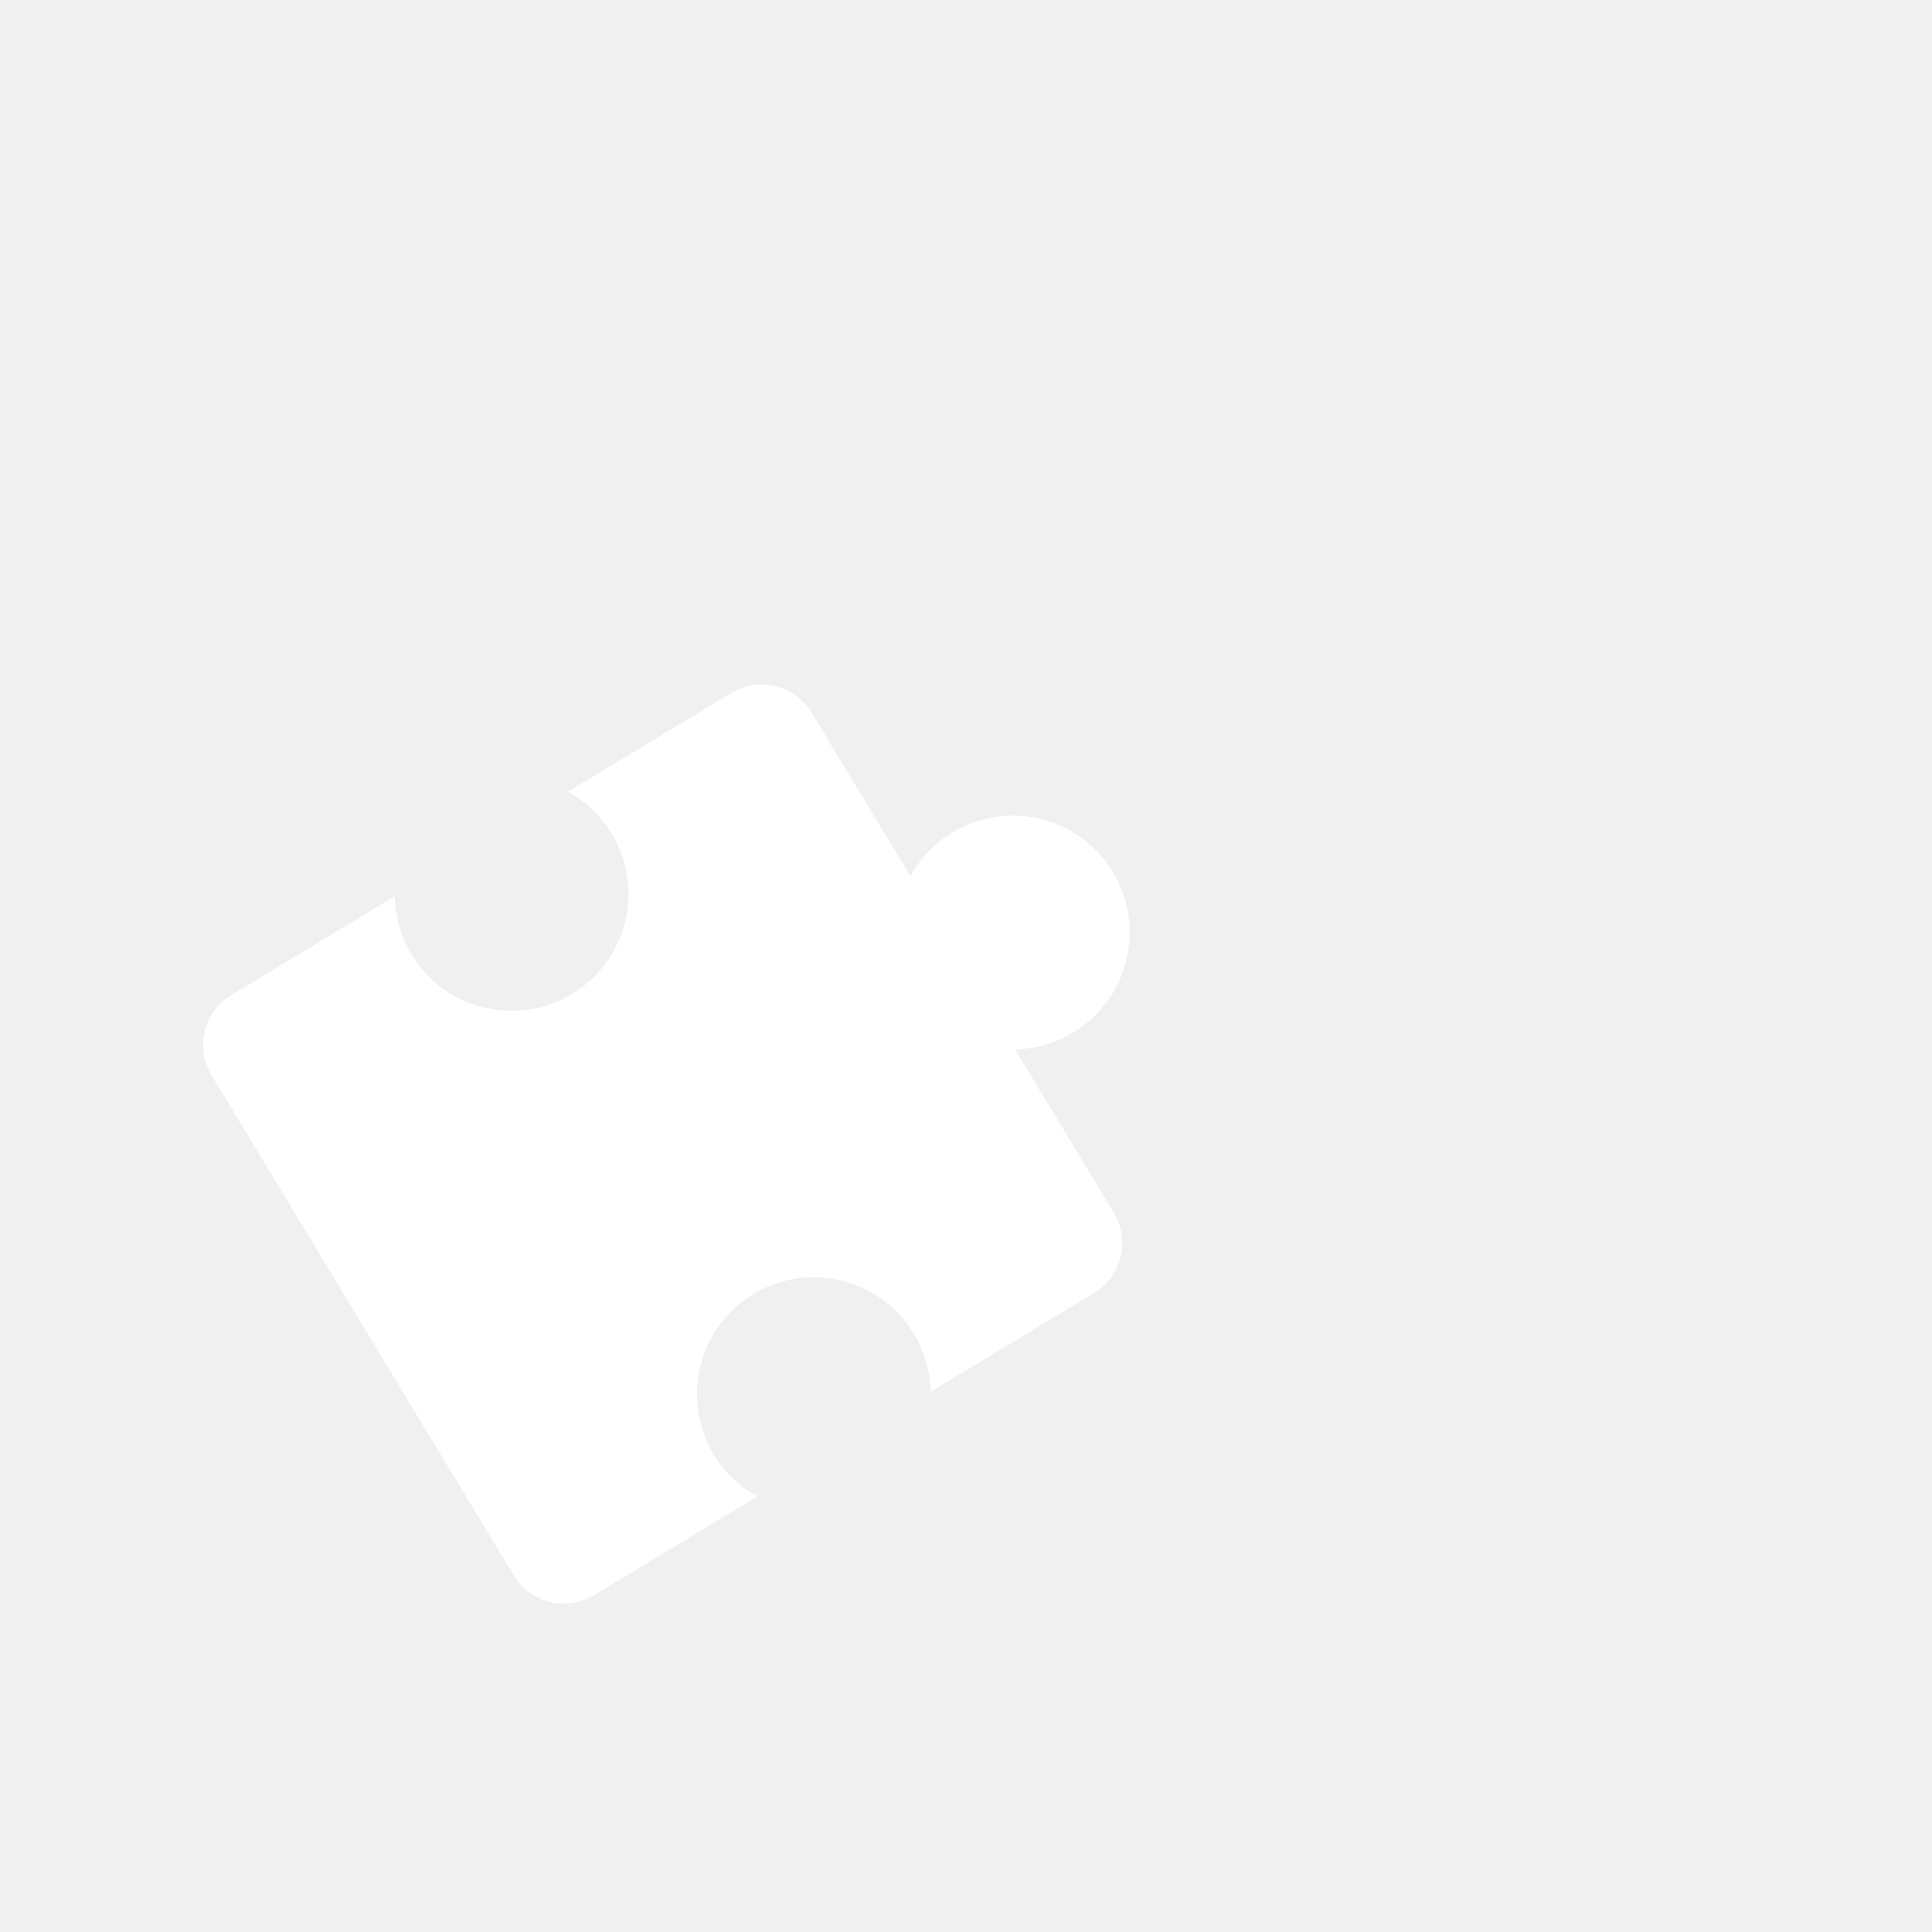
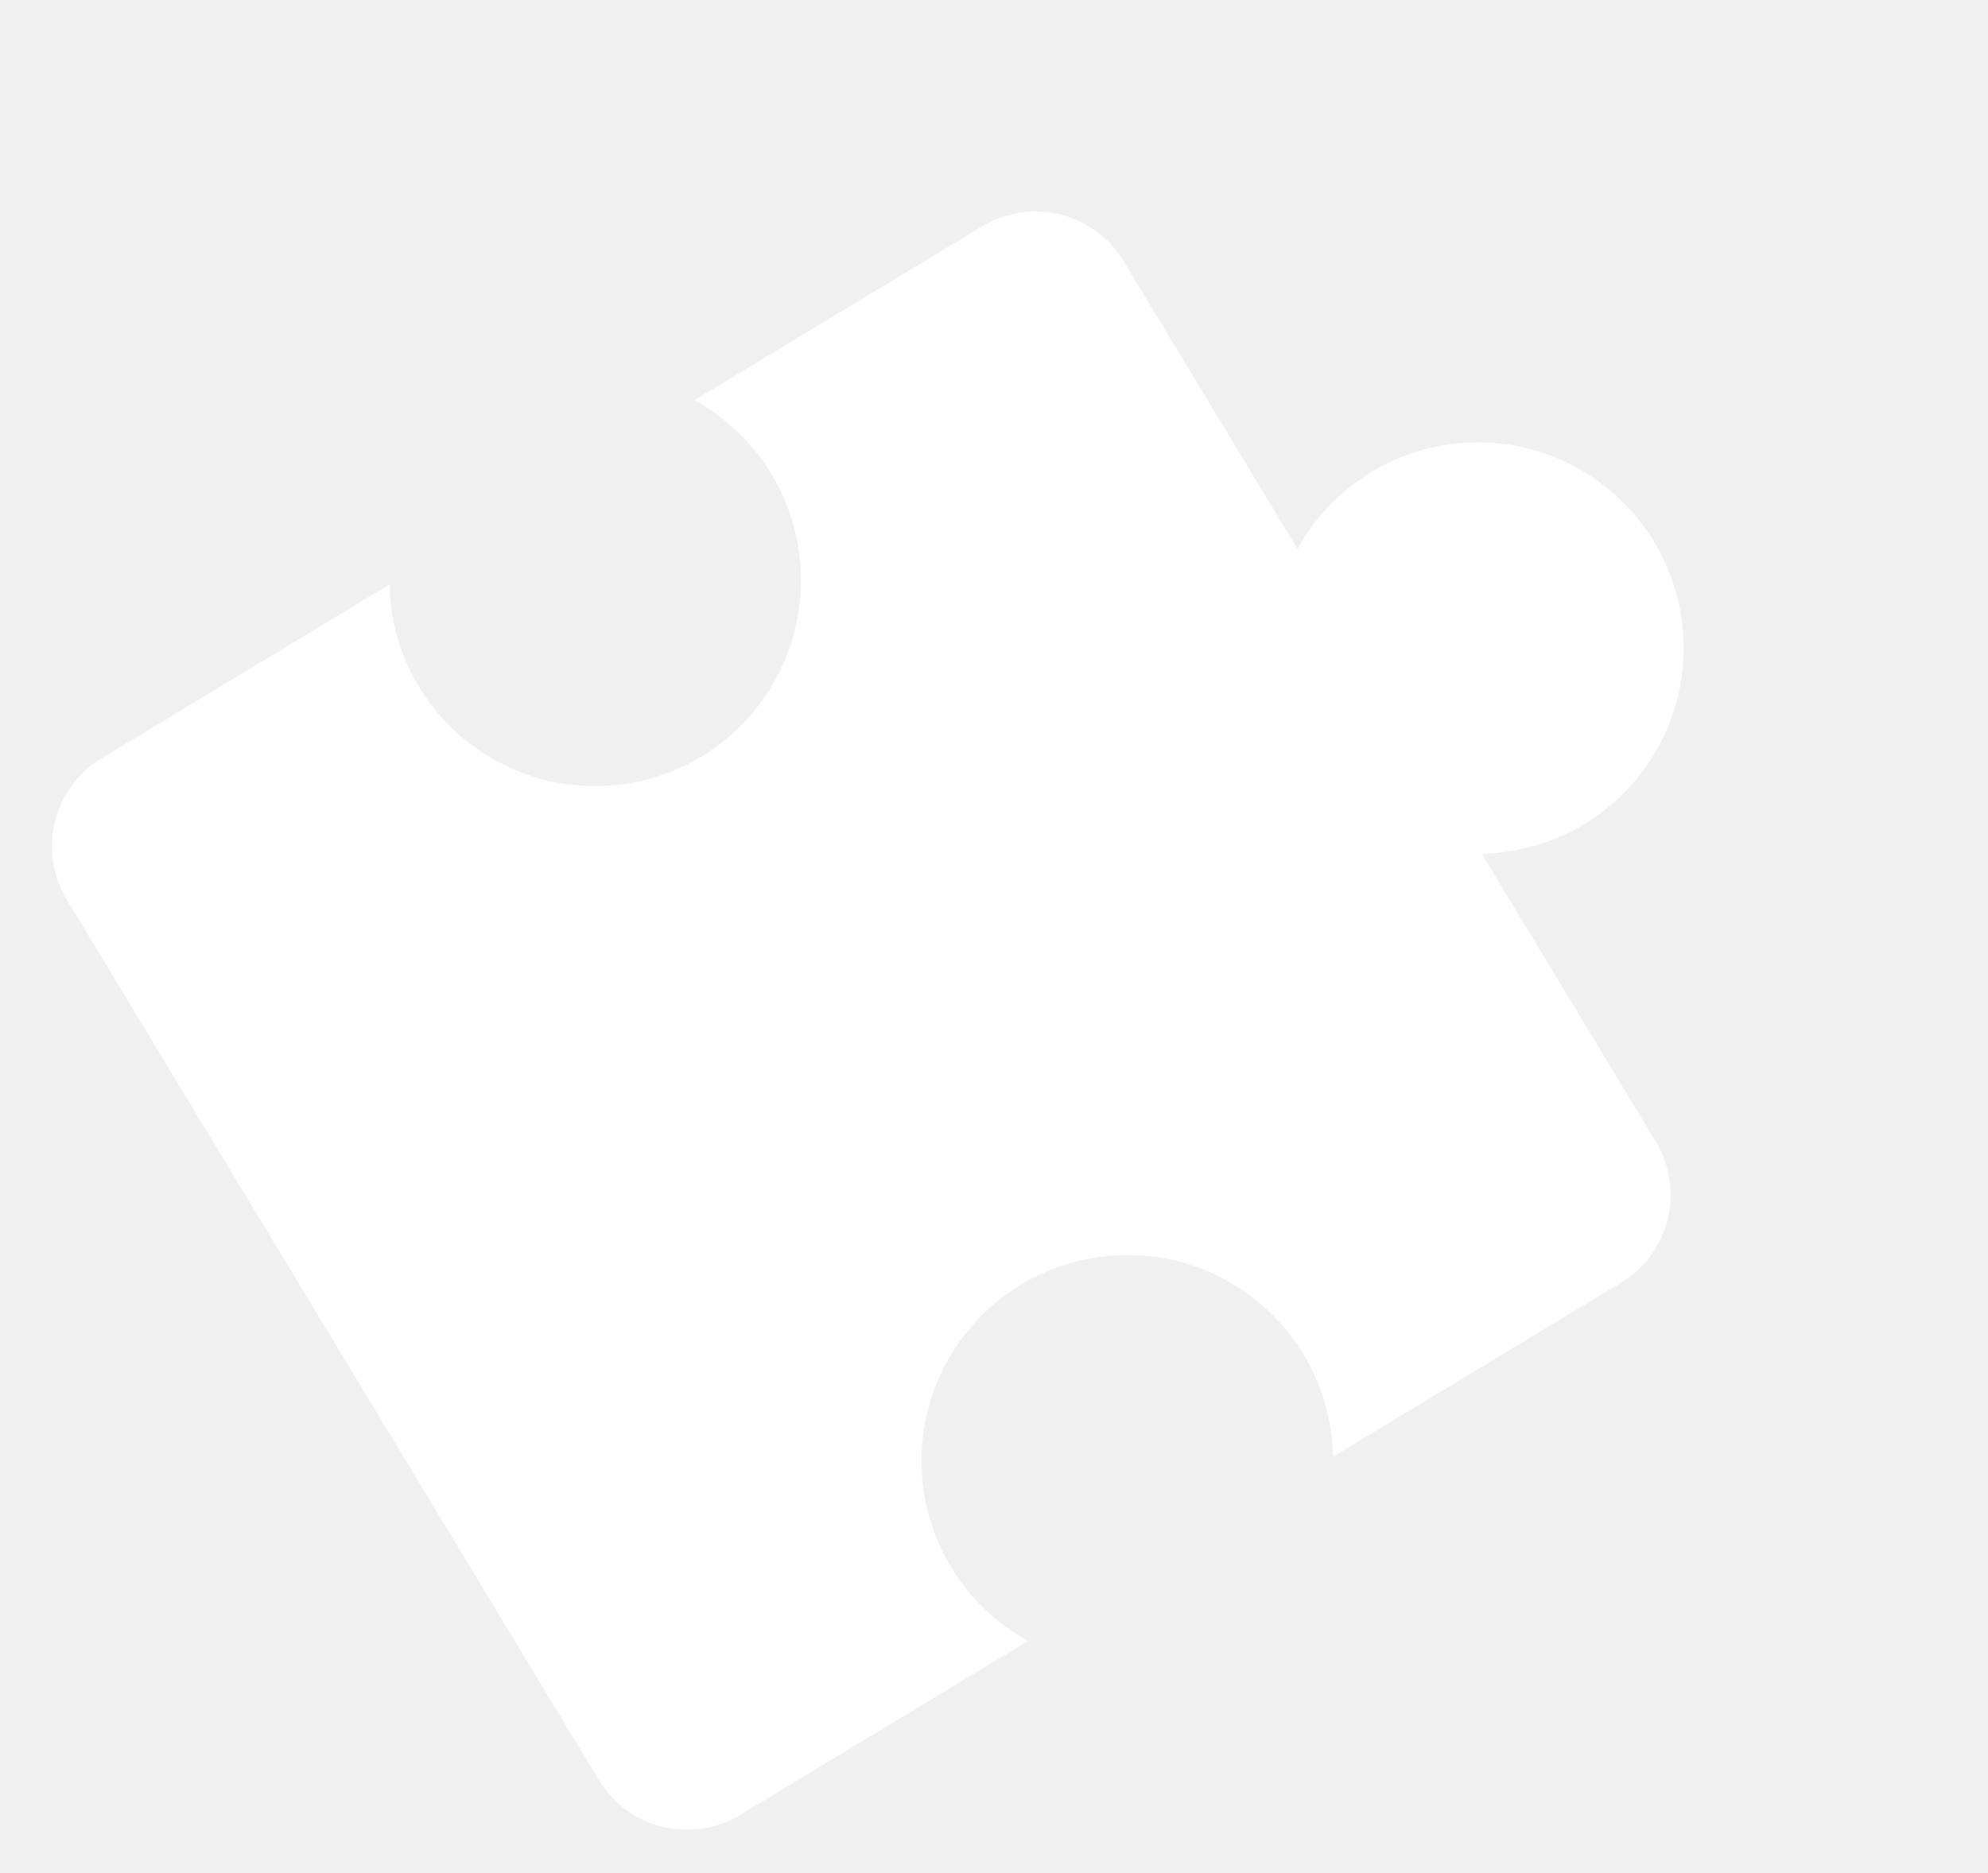
- <svg xmlns="http://www.w3.org/2000/svg" width="89" height="89" viewBox="0 0 89 89" fill="none">
-   <path d="M10.656 45.84L18.189 41.288C18.207 42.379 18.558 43.438 19.194 44.324C20.005 45.454 21.222 46.226 22.59 46.478C23.958 46.731 25.371 46.444 26.532 45.678C27.693 44.912 28.512 43.726 28.819 42.369C29.125 41.013 28.894 39.59 28.174 38.399C27.685 37.59 26.991 36.925 26.161 36.471L33.694 31.919C34.304 31.55 35.037 31.439 35.73 31.61C36.423 31.781 37.02 32.22 37.389 32.831L41.941 40.364C42.464 39.407 43.267 38.633 44.242 38.144C45.486 37.52 46.923 37.401 48.252 37.814C49.581 38.226 50.699 39.137 51.371 40.356C52.043 41.574 52.217 43.006 51.857 44.35C51.496 45.694 50.629 46.846 49.438 47.565C48.628 48.054 47.704 48.32 46.758 48.336L51.31 55.868C51.679 56.479 51.791 57.212 51.62 57.905C51.449 58.598 51.01 59.195 50.398 59.564L42.866 64.116C42.848 63.025 42.497 61.966 41.861 61.081C41.049 59.951 39.832 59.179 38.464 58.926C37.097 58.674 35.684 58.961 34.523 59.727C33.362 60.493 32.542 61.678 32.236 63.035C31.93 64.392 32.161 65.815 32.88 67.005C33.369 67.814 34.064 68.48 34.894 68.933L27.361 73.485C26.75 73.854 26.018 73.966 25.325 73.795C24.631 73.624 24.035 73.184 23.665 72.573L9.745 49.536C9.375 48.925 9.264 48.193 9.435 47.499C9.606 46.806 10.045 46.209 10.656 45.84Z" fill="white" />
+ <svg xmlns="http://www.w3.org/2000/svg" width="52" height="49" viewBox="0 0 52 49" fill="none">
+   <path d="M2.656 19.84L10.189 15.289C10.207 16.379 10.557 17.438 11.194 18.324C12.005 19.454 13.222 20.226 14.59 20.478C15.958 20.731 17.371 20.444 18.532 19.678C19.693 18.912 20.512 17.726 20.819 16.369C21.125 15.012 20.894 13.59 20.174 12.399C19.685 11.59 18.991 10.925 18.161 10.471L25.694 5.919C26.305 5.55 27.037 5.439 27.73 5.61C28.423 5.781 29.02 6.22 29.389 6.831L33.941 14.364C34.464 13.407 35.267 12.633 36.242 12.144C37.486 11.52 38.923 11.402 40.252 11.814C41.581 12.226 42.699 13.137 43.371 14.356C44.043 15.574 44.217 17.006 43.857 18.35C43.496 19.694 42.629 20.846 41.438 21.565C40.628 22.054 39.704 22.32 38.758 22.336L43.31 29.868C43.679 30.479 43.791 31.212 43.62 31.905C43.449 32.598 43.01 33.195 42.398 33.564L34.866 38.116C34.848 37.025 34.497 35.966 33.861 35.081C33.049 33.951 31.832 33.179 30.464 32.926C29.097 32.674 27.684 32.961 26.523 33.727C25.362 34.493 24.542 35.678 24.236 37.035C23.93 38.392 24.161 39.815 24.88 41.005C25.369 41.814 26.064 42.48 26.894 42.933L19.361 47.485C18.75 47.854 18.018 47.966 17.325 47.795C16.631 47.624 16.035 47.184 15.665 46.573L1.745 23.536C1.375 22.925 1.264 22.192 1.435 21.499C1.606 20.806 2.045 20.209 2.656 19.84Z" fill="white" />
</svg>
